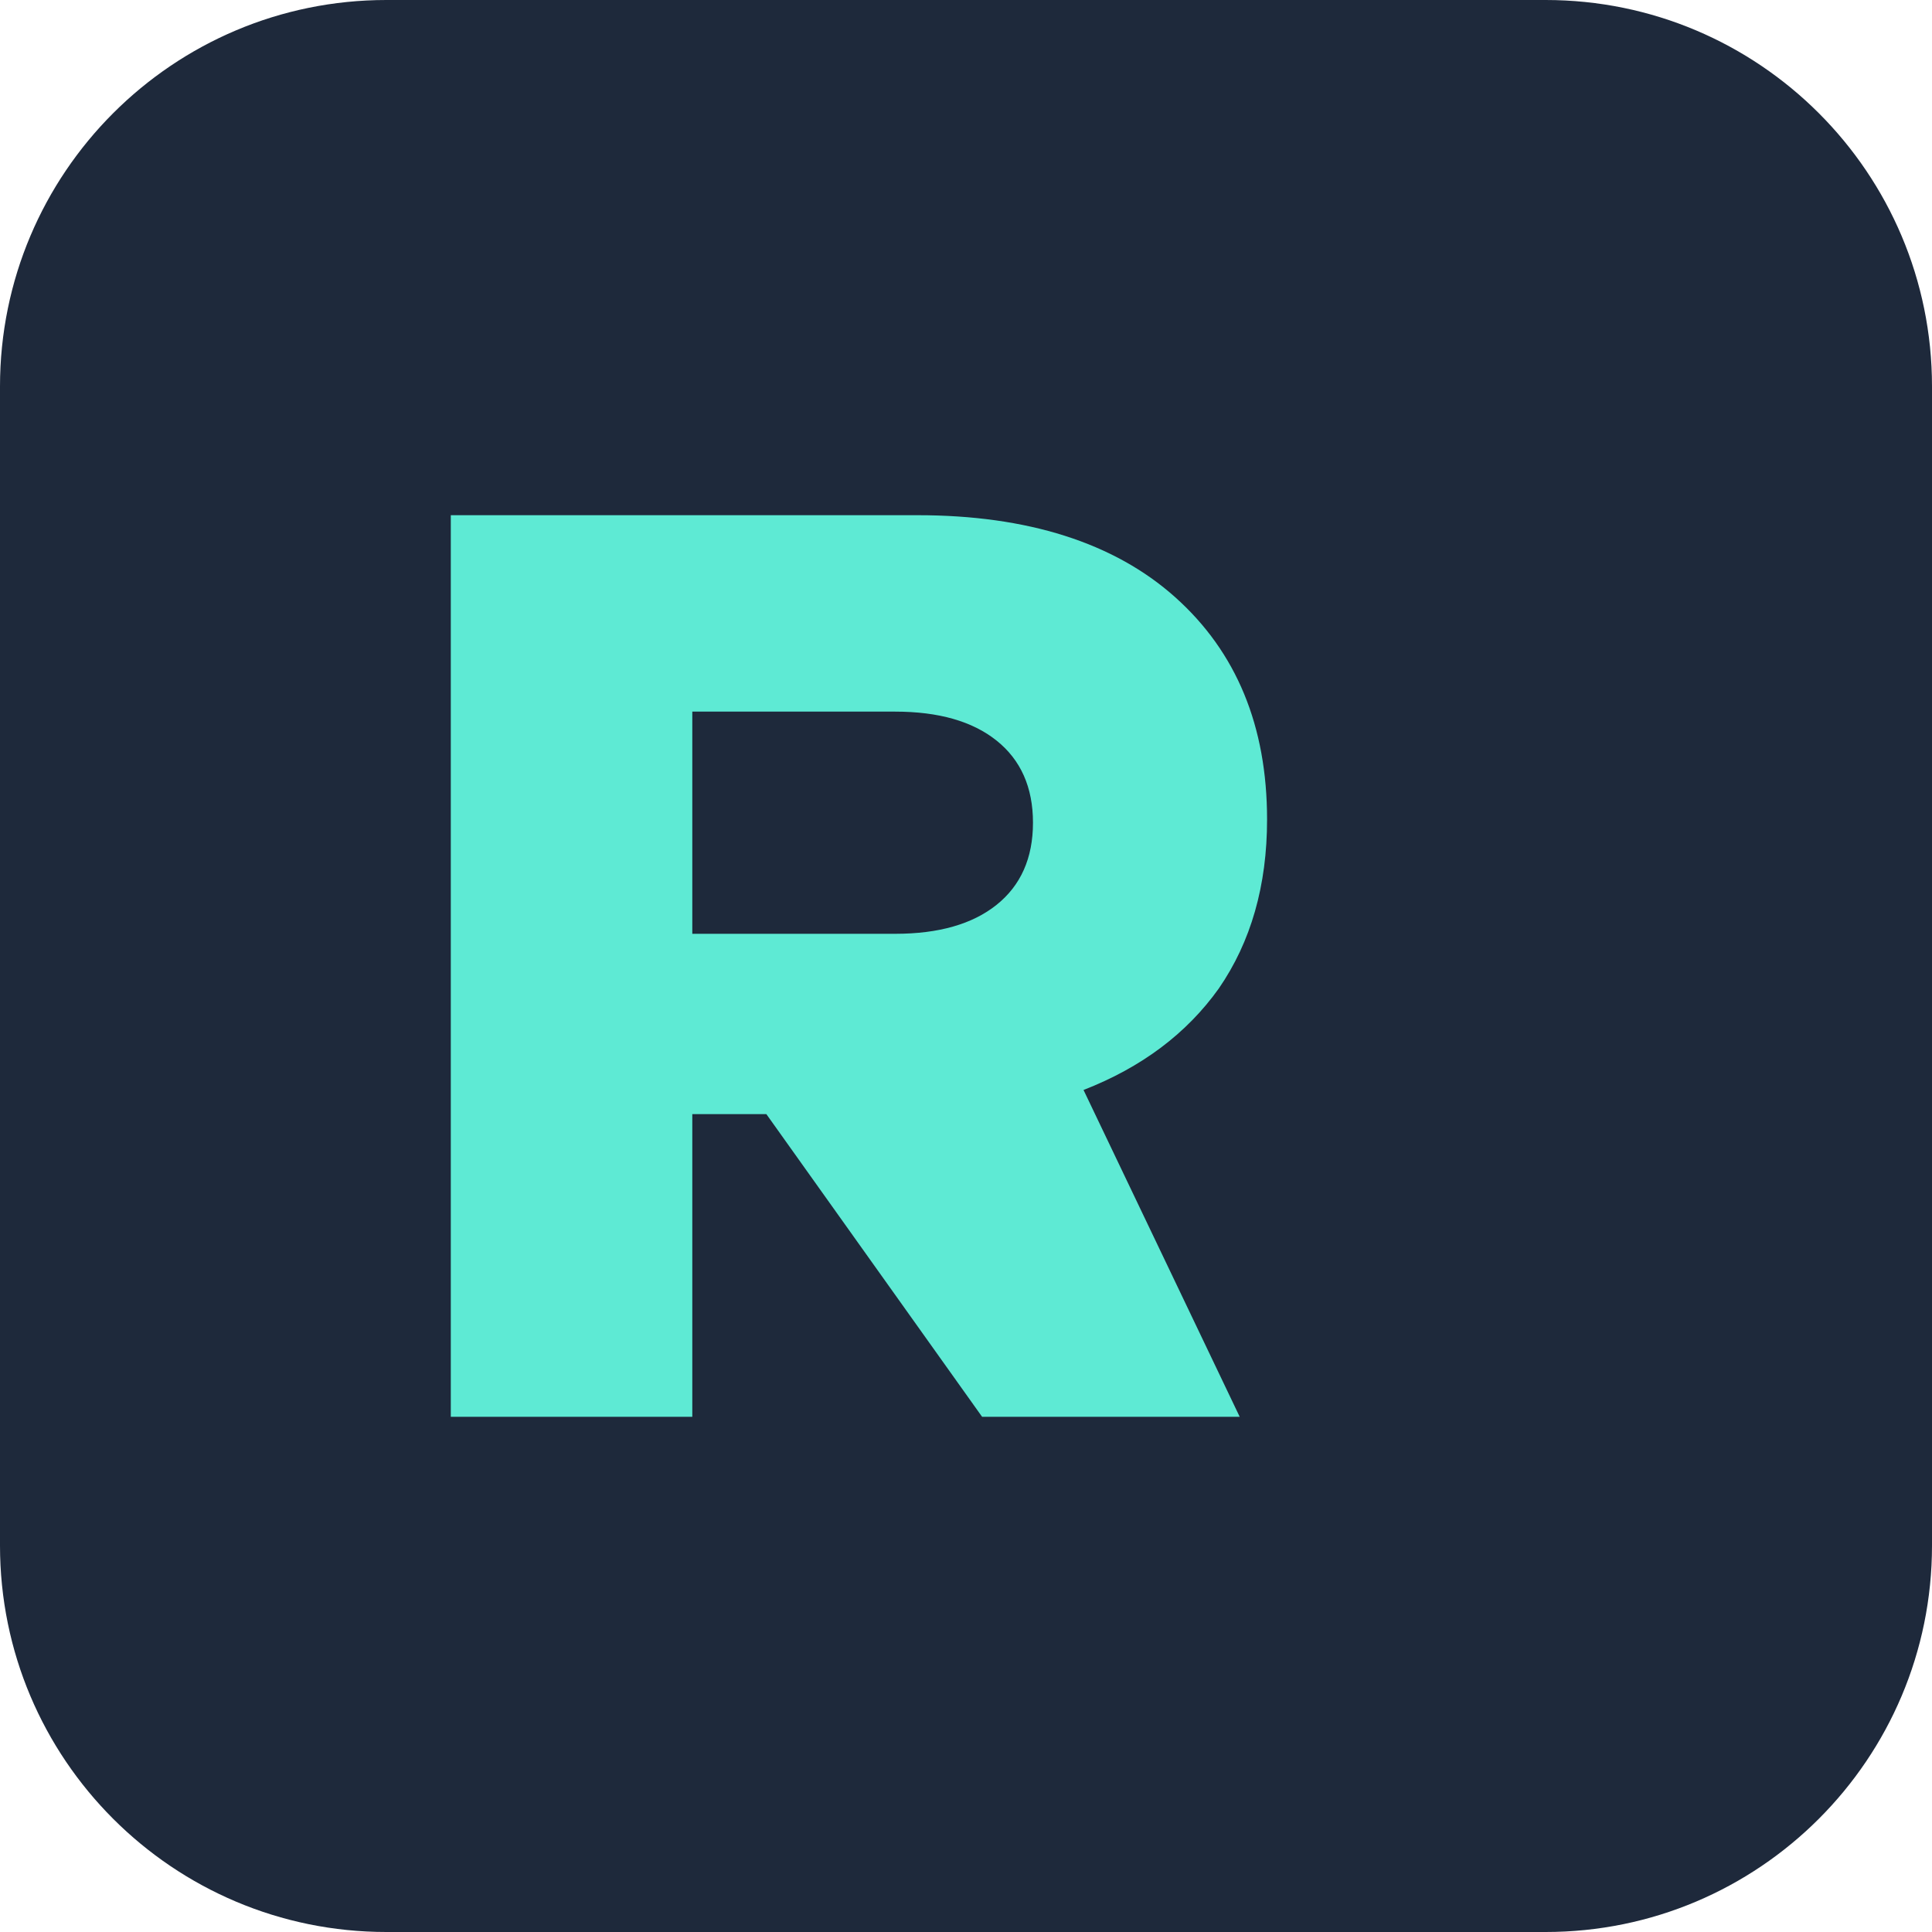
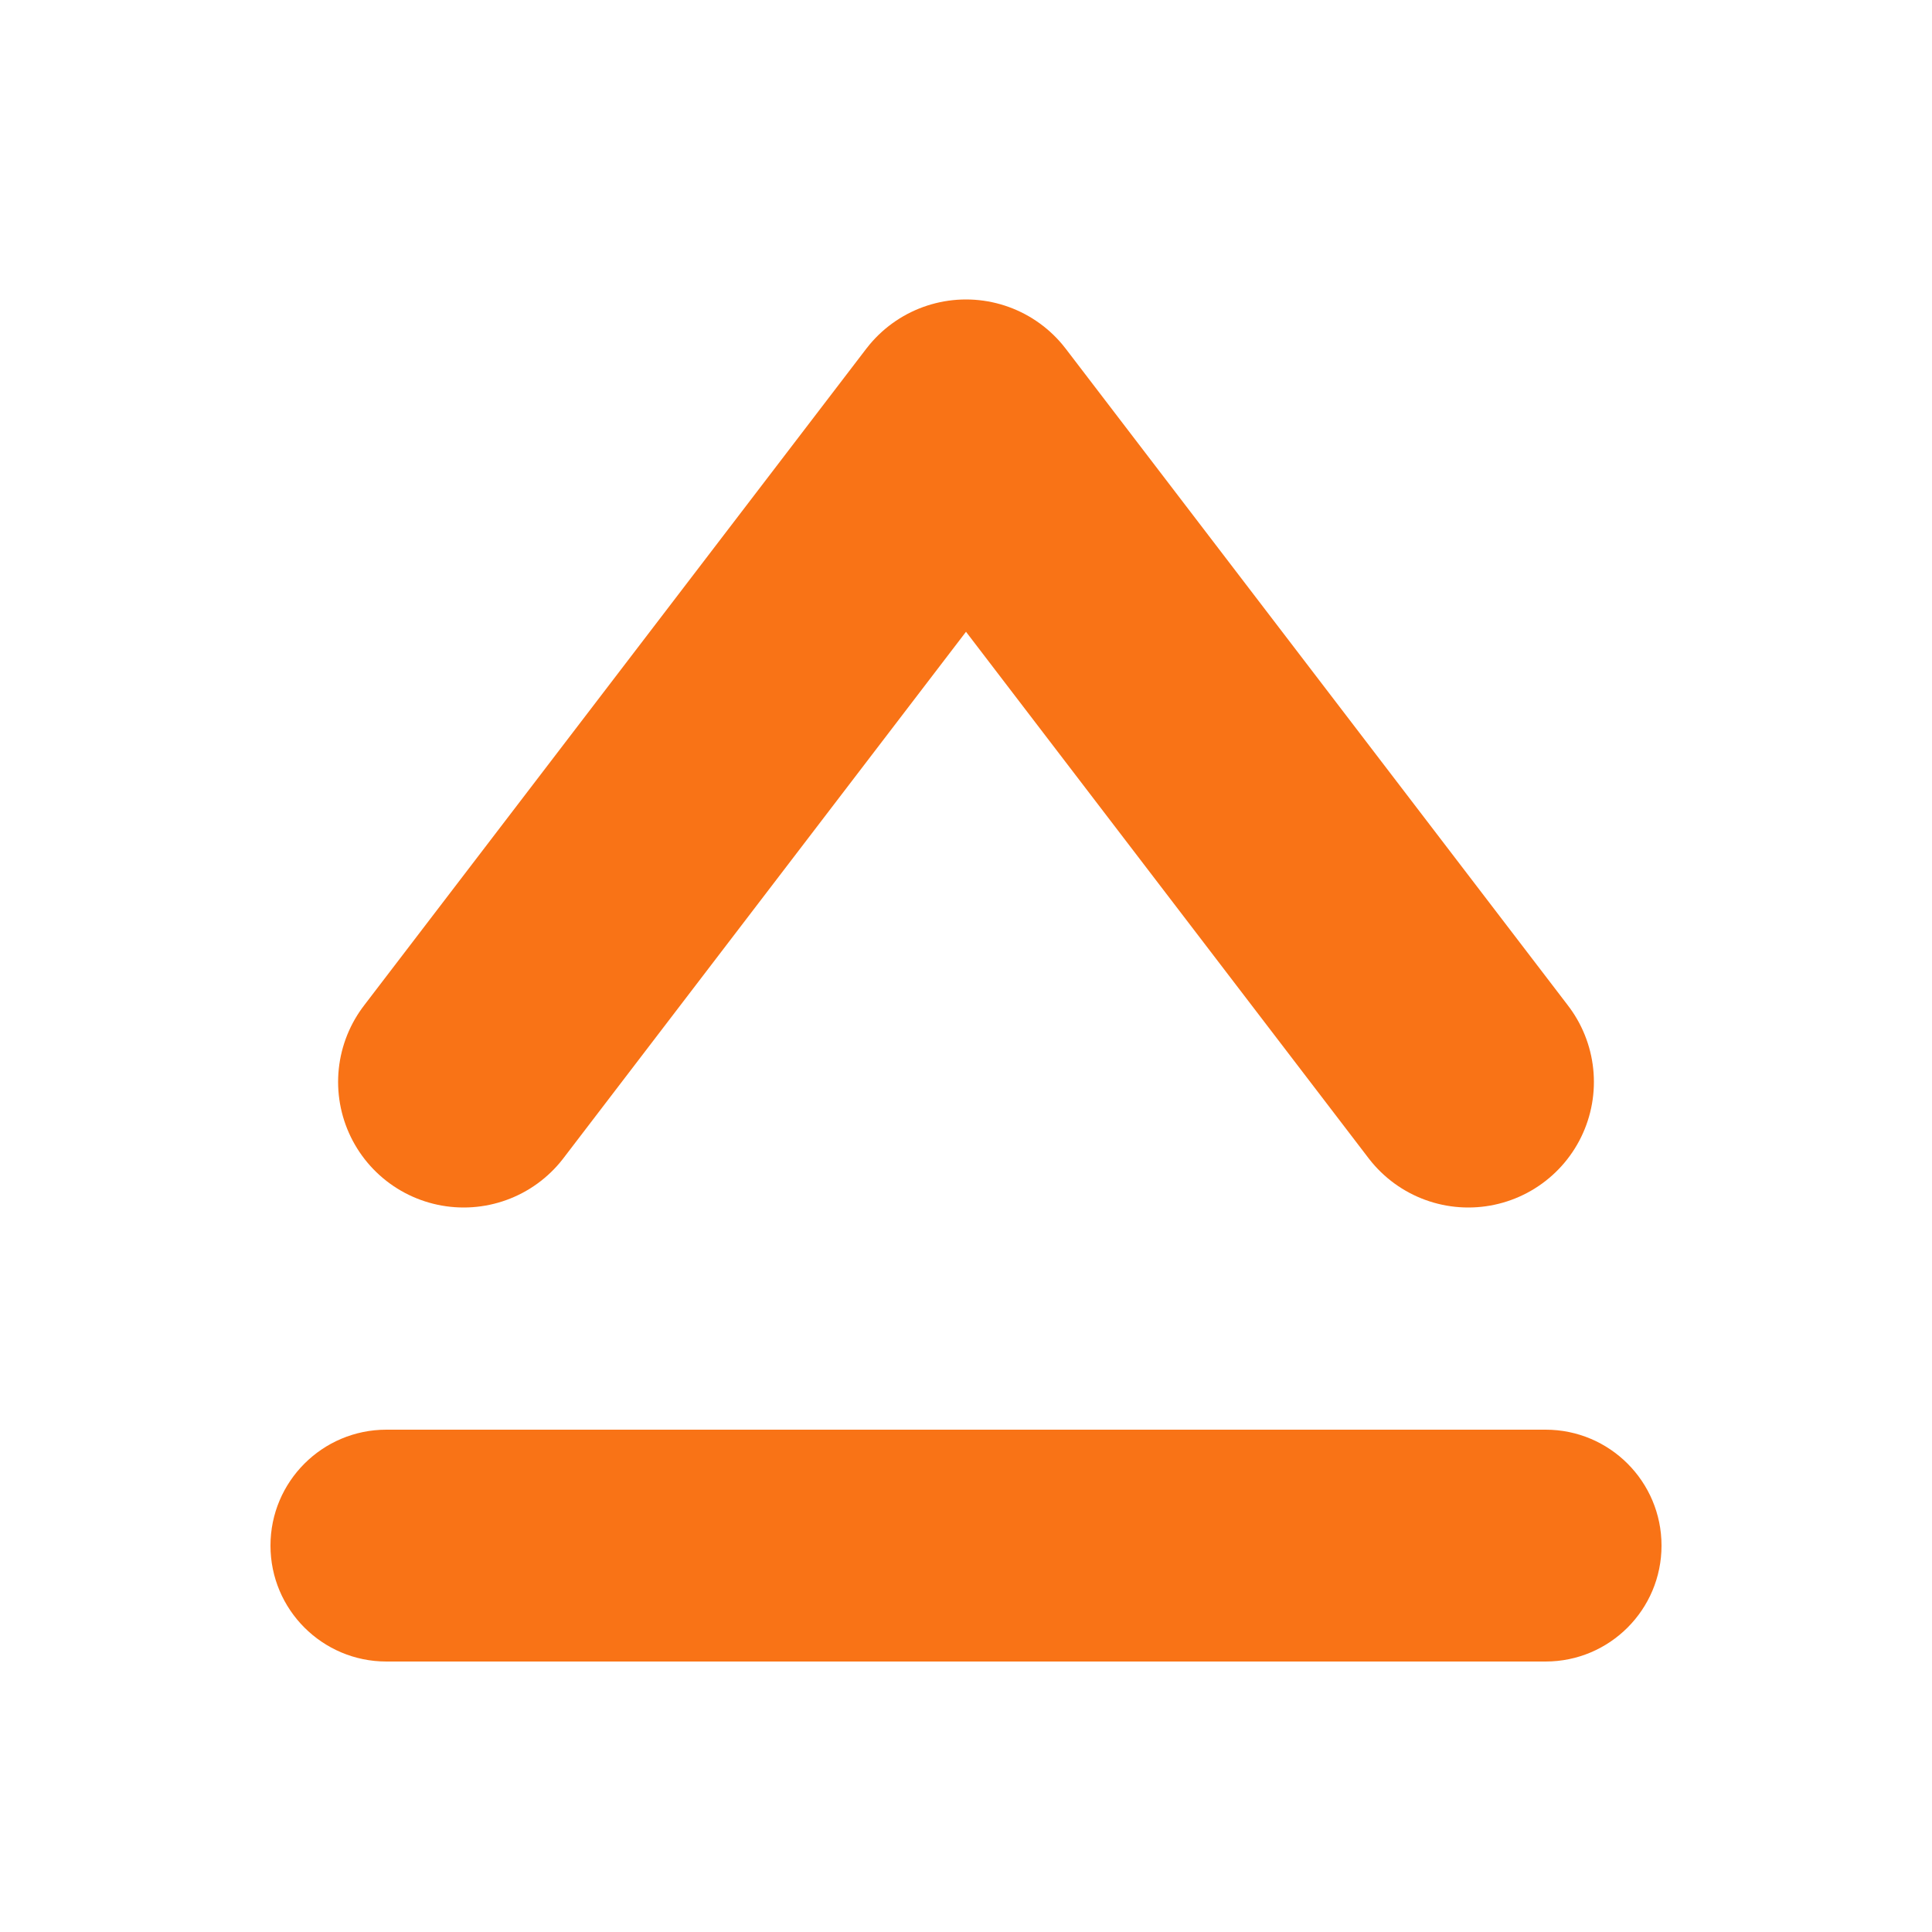
- <svg xmlns="http://www.w3.org/2000/svg" width="60" height="60" viewBox="0 0 60 60">
-   <rect width="60" height="60" rx="12" fill="#1E293B" />
-   <path d="M14 44V16h14.5c3.4 0 6.1.85 8 2.55 1.9 1.7 2.85 4 2.85 6.9 0 2.05-.5 3.8-1.5 5.25-1 1.4-2.4 2.45-4.2 3.15L38.5 44h-8l-6.7-9.4h-2.3V44H14zm7.5-15h6.3c1.35 0 2.4-.3 3.15-.9.75-.6 1.13-1.45 1.13-2.55 0-1.1-.38-1.95-1.13-2.55-.75-.6-1.8-.9-3.15-.9h-6.3v6.9z" fill="#5EEAD4" />
+ <svg xmlns="http://www.w3.org/2000/svg" width="60" height="60" viewBox="0 0 100 100" fill="none">
+   <rect x="14" y="74" width="72" height="12" rx="6" fill="#F97316" />
+   <path d="M24 56L50 22L76 56" stroke="#F97316" stroke-width="13" stroke-linecap="round" stroke-linejoin="round" />
</svg>
